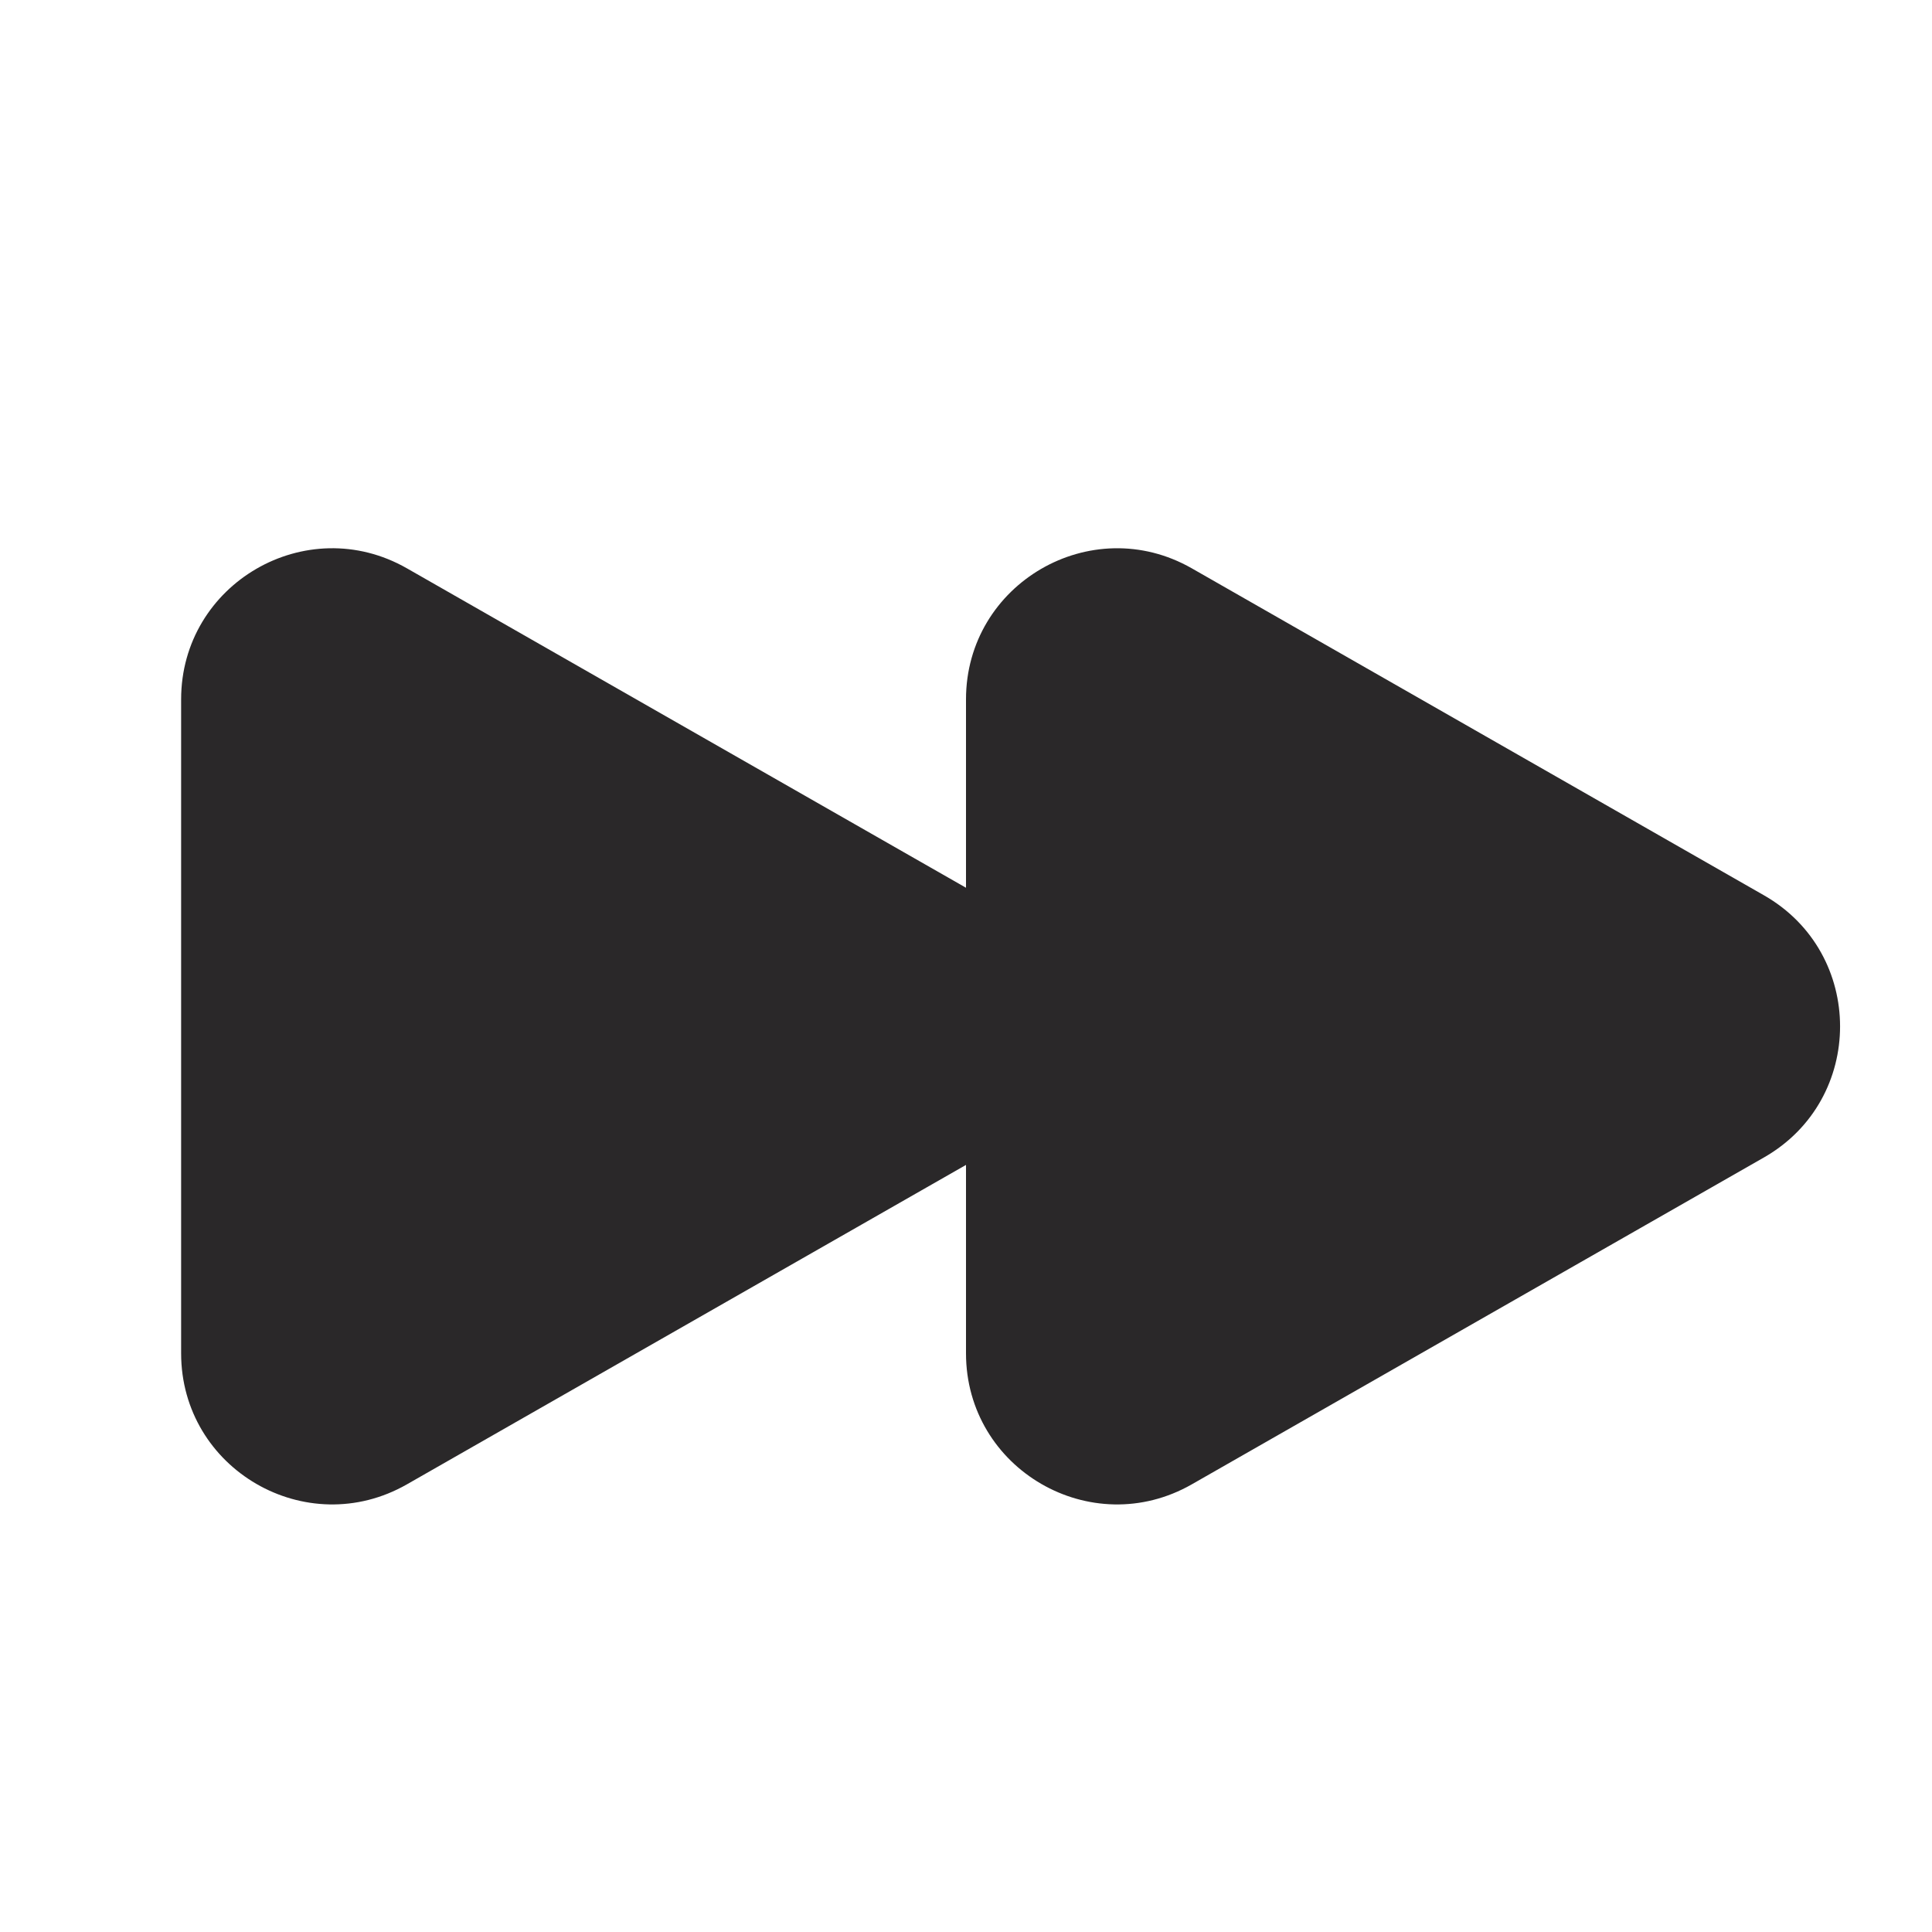
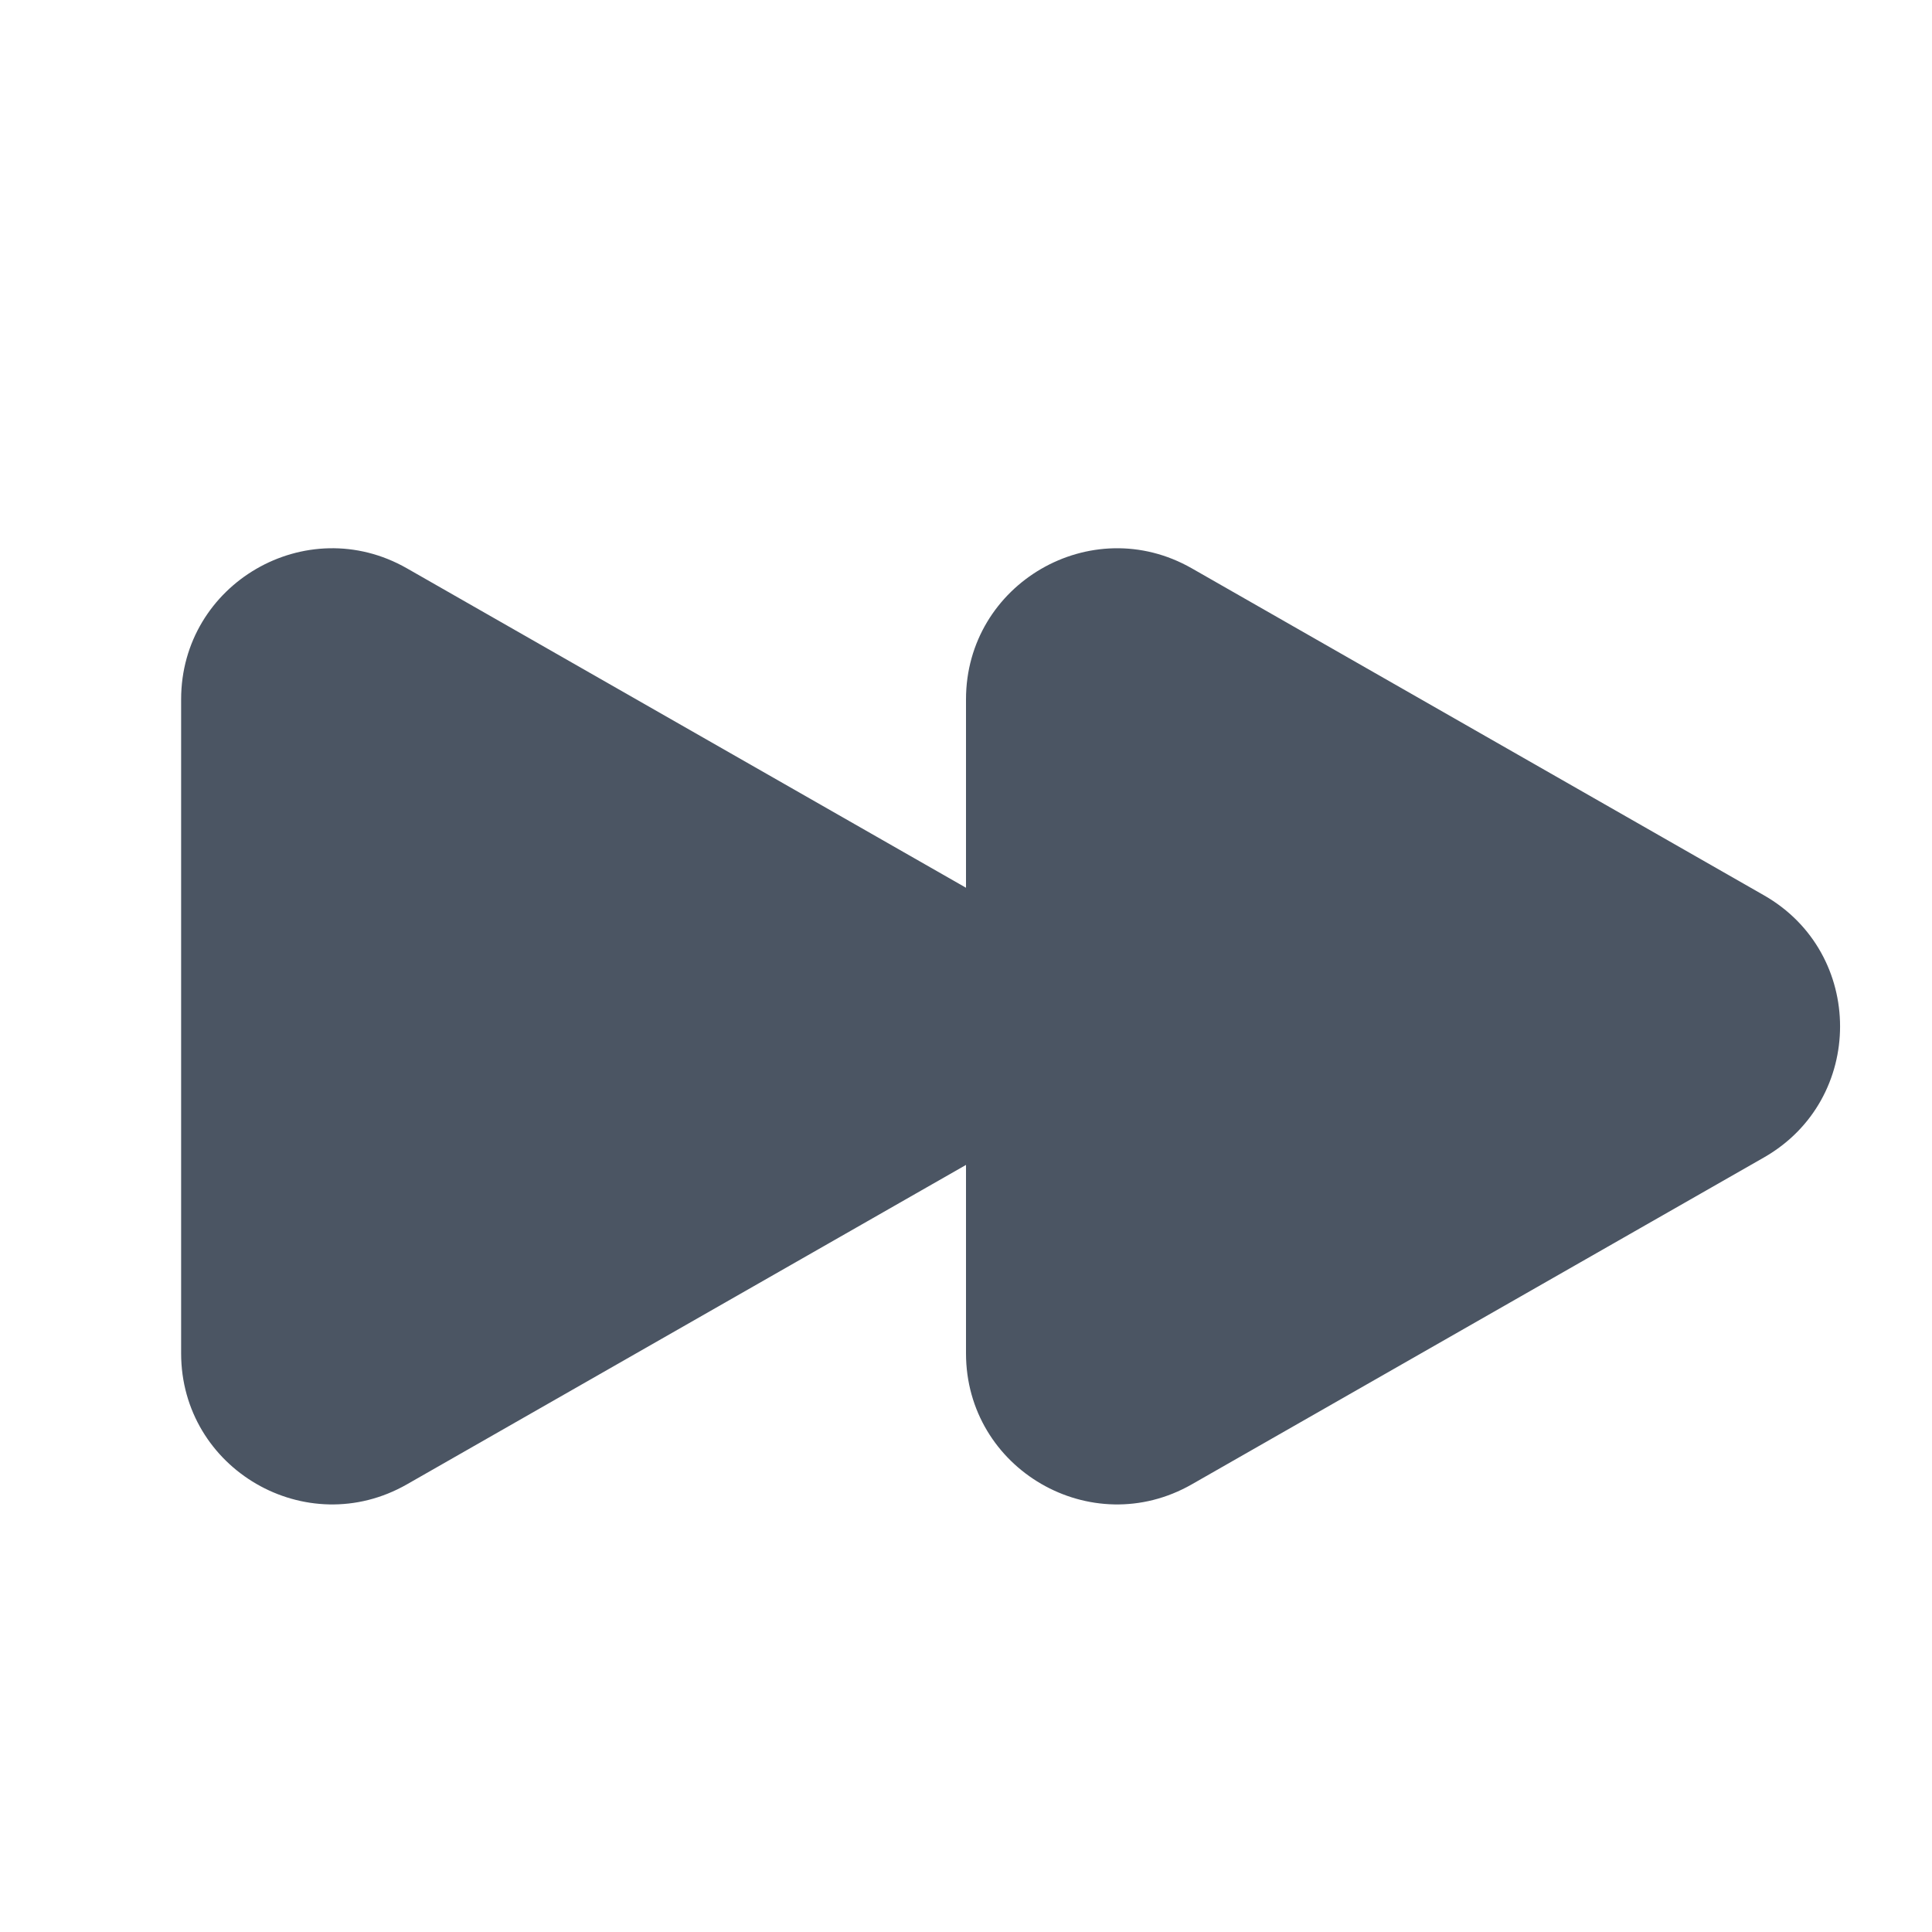
- <svg xmlns="http://www.w3.org/2000/svg" viewBox="0 0 24 24" fill="#2a2829" class="w-6 h-6">
+ <svg xmlns="http://www.w3.org/2000/svg" viewBox="0 0 24 24" fill="#4b5563" class="w-6 h-6">
  <path d="M5.055 7.06c-1.25-.714-2.805.189-2.805 1.628v8.123c0 1.44 1.555 2.342 2.805 1.628L12 14.471v2.34c0 1.44 1.555 2.342 2.805 1.628l7.108-4.061c1.26-.72 1.26-2.536 0-3.256L14.805 7.06C13.555 6.346 12 7.25 12 8.688v2.34L5.055 7.06z" />
</svg>
